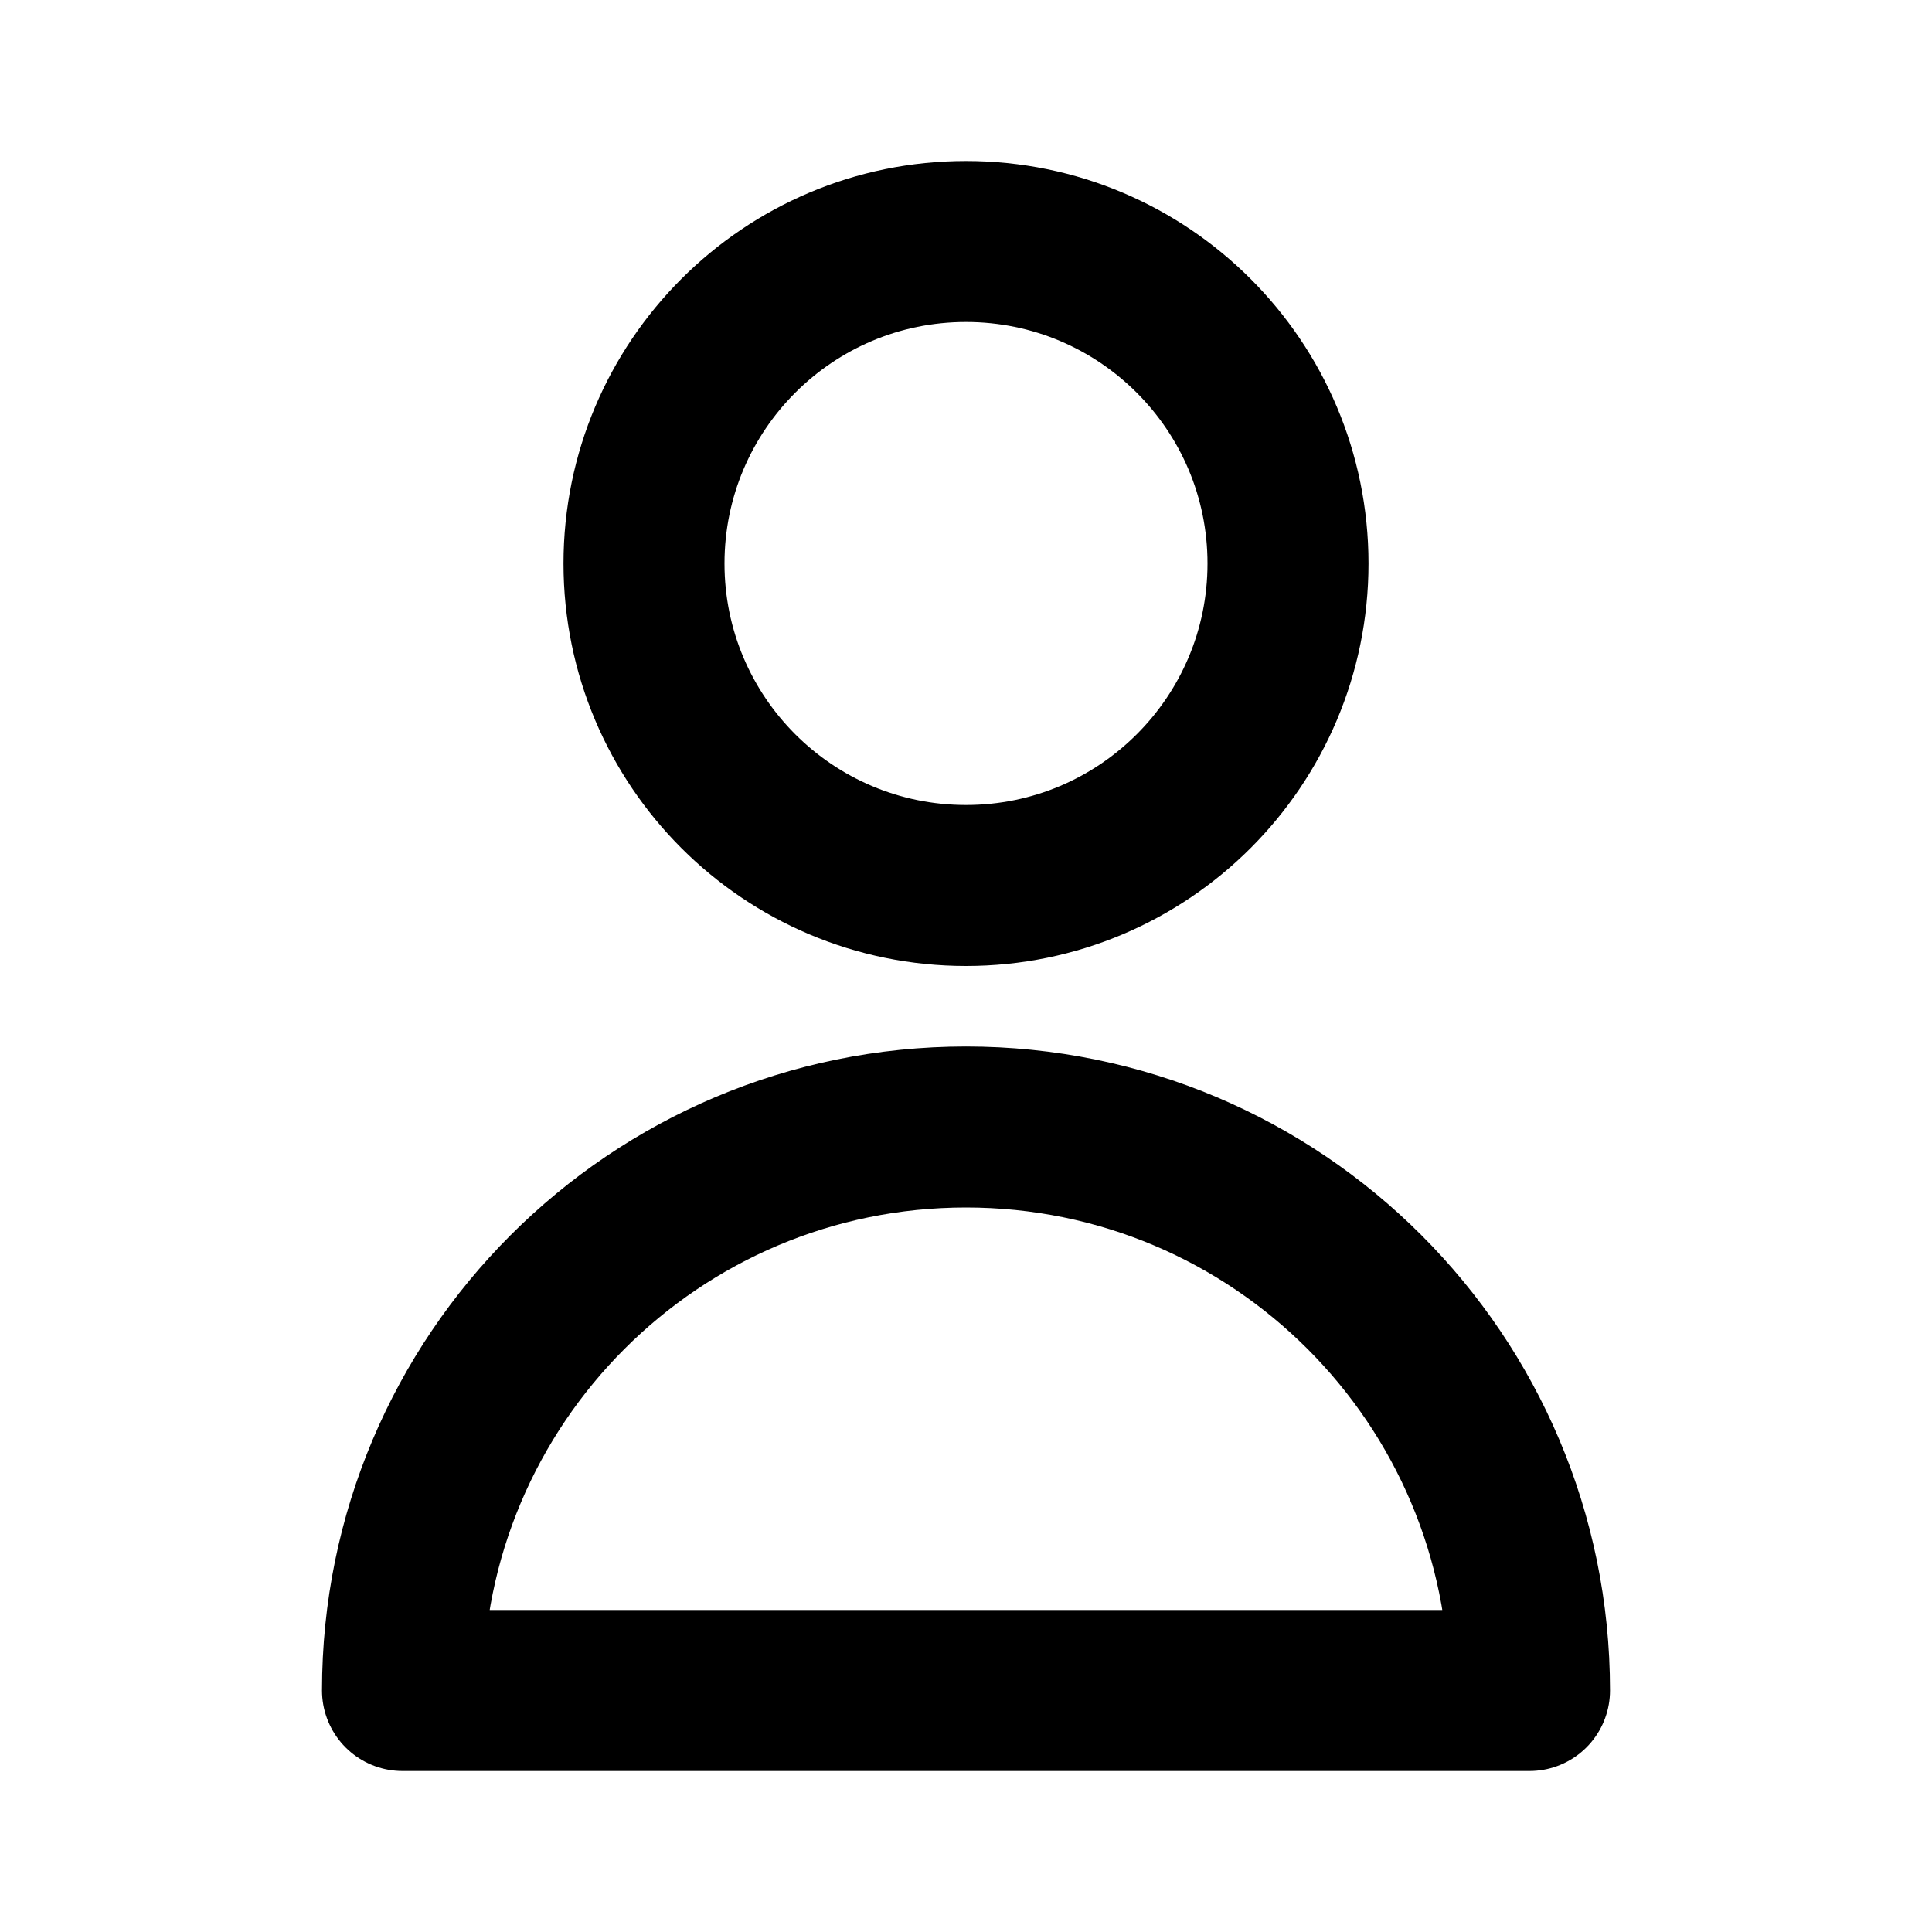
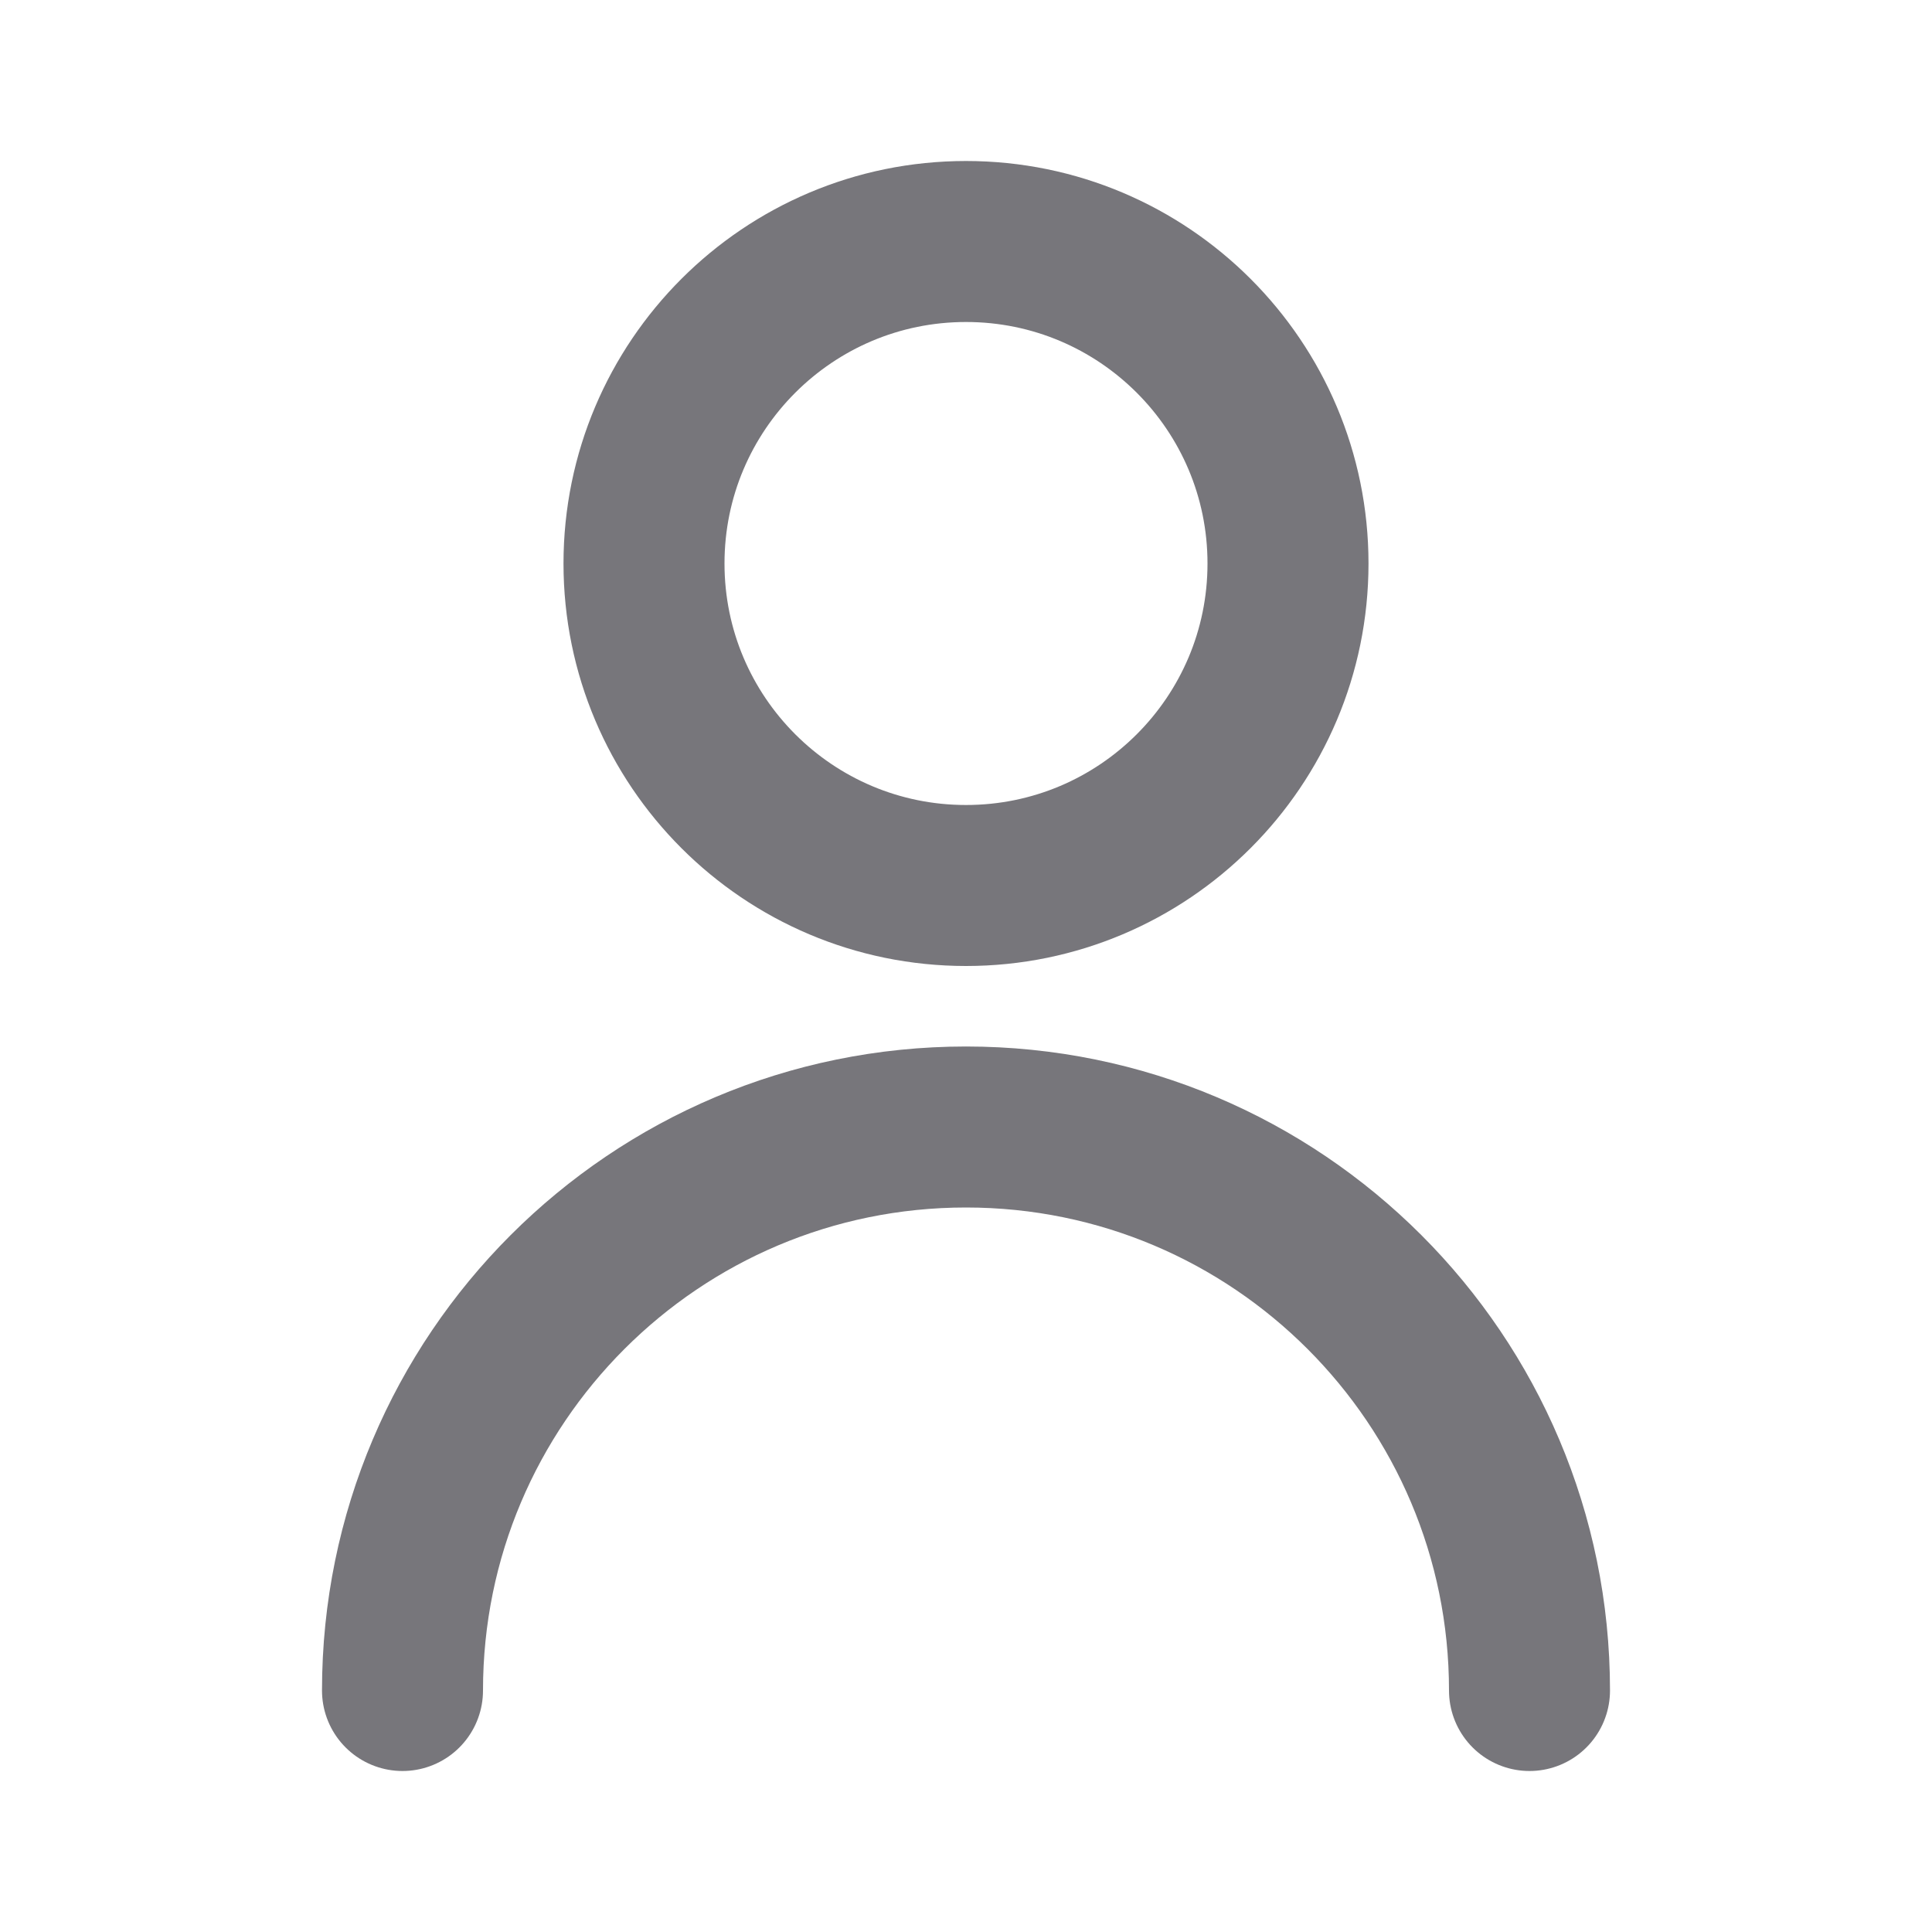
- <svg xmlns="http://www.w3.org/2000/svg" width="800px" height="800px" viewBox="0 0 24 24" fill="none">
-   <path d="M16 7C16 9.209 14.209 11 12 11C9.791 11 8 9.209 8 7C8 4.791 9.791 3 12 3C14.209 3 16 4.791 16 7Z" stroke="#000000" stroke-width="2" stroke-linecap="round" stroke-linejoin="round" />
-   <path d="M12 14C8.134 14 5 17.134 5 21H19C19 17.134 15.866 14 12 14Z" stroke="#000000" stroke-width="2" stroke-linecap="round" stroke-linejoin="round" />
+ <svg xmlns="http://www.w3.org/2000/svg" width="800px" height="800px" viewBox="0 0 24 24" fill="none" stroke="#77767b">
+   <g id="SVGRepo_bgCarrier" stroke-width="0" />
+   <g id="SVGRepo_tracerCarrier" stroke-linecap="round" stroke-linejoin="round" />
+   <g id="SVGRepo_iconCarrier">
+     <path d="M5 21C5 17.134 8.134 14 12 14C15.866 14 19 17.134 19 21M16 7C16 9.209 14.209 11 12 11C9.791 11 8 9.209 8 7C8 4.791 9.791 3 12 3C14.209 3 16 4.791 16 7Z" stroke="#77767b" stroke-width="2" stroke-linecap="round" stroke-linejoin="round" />
+   </g>
</svg>
